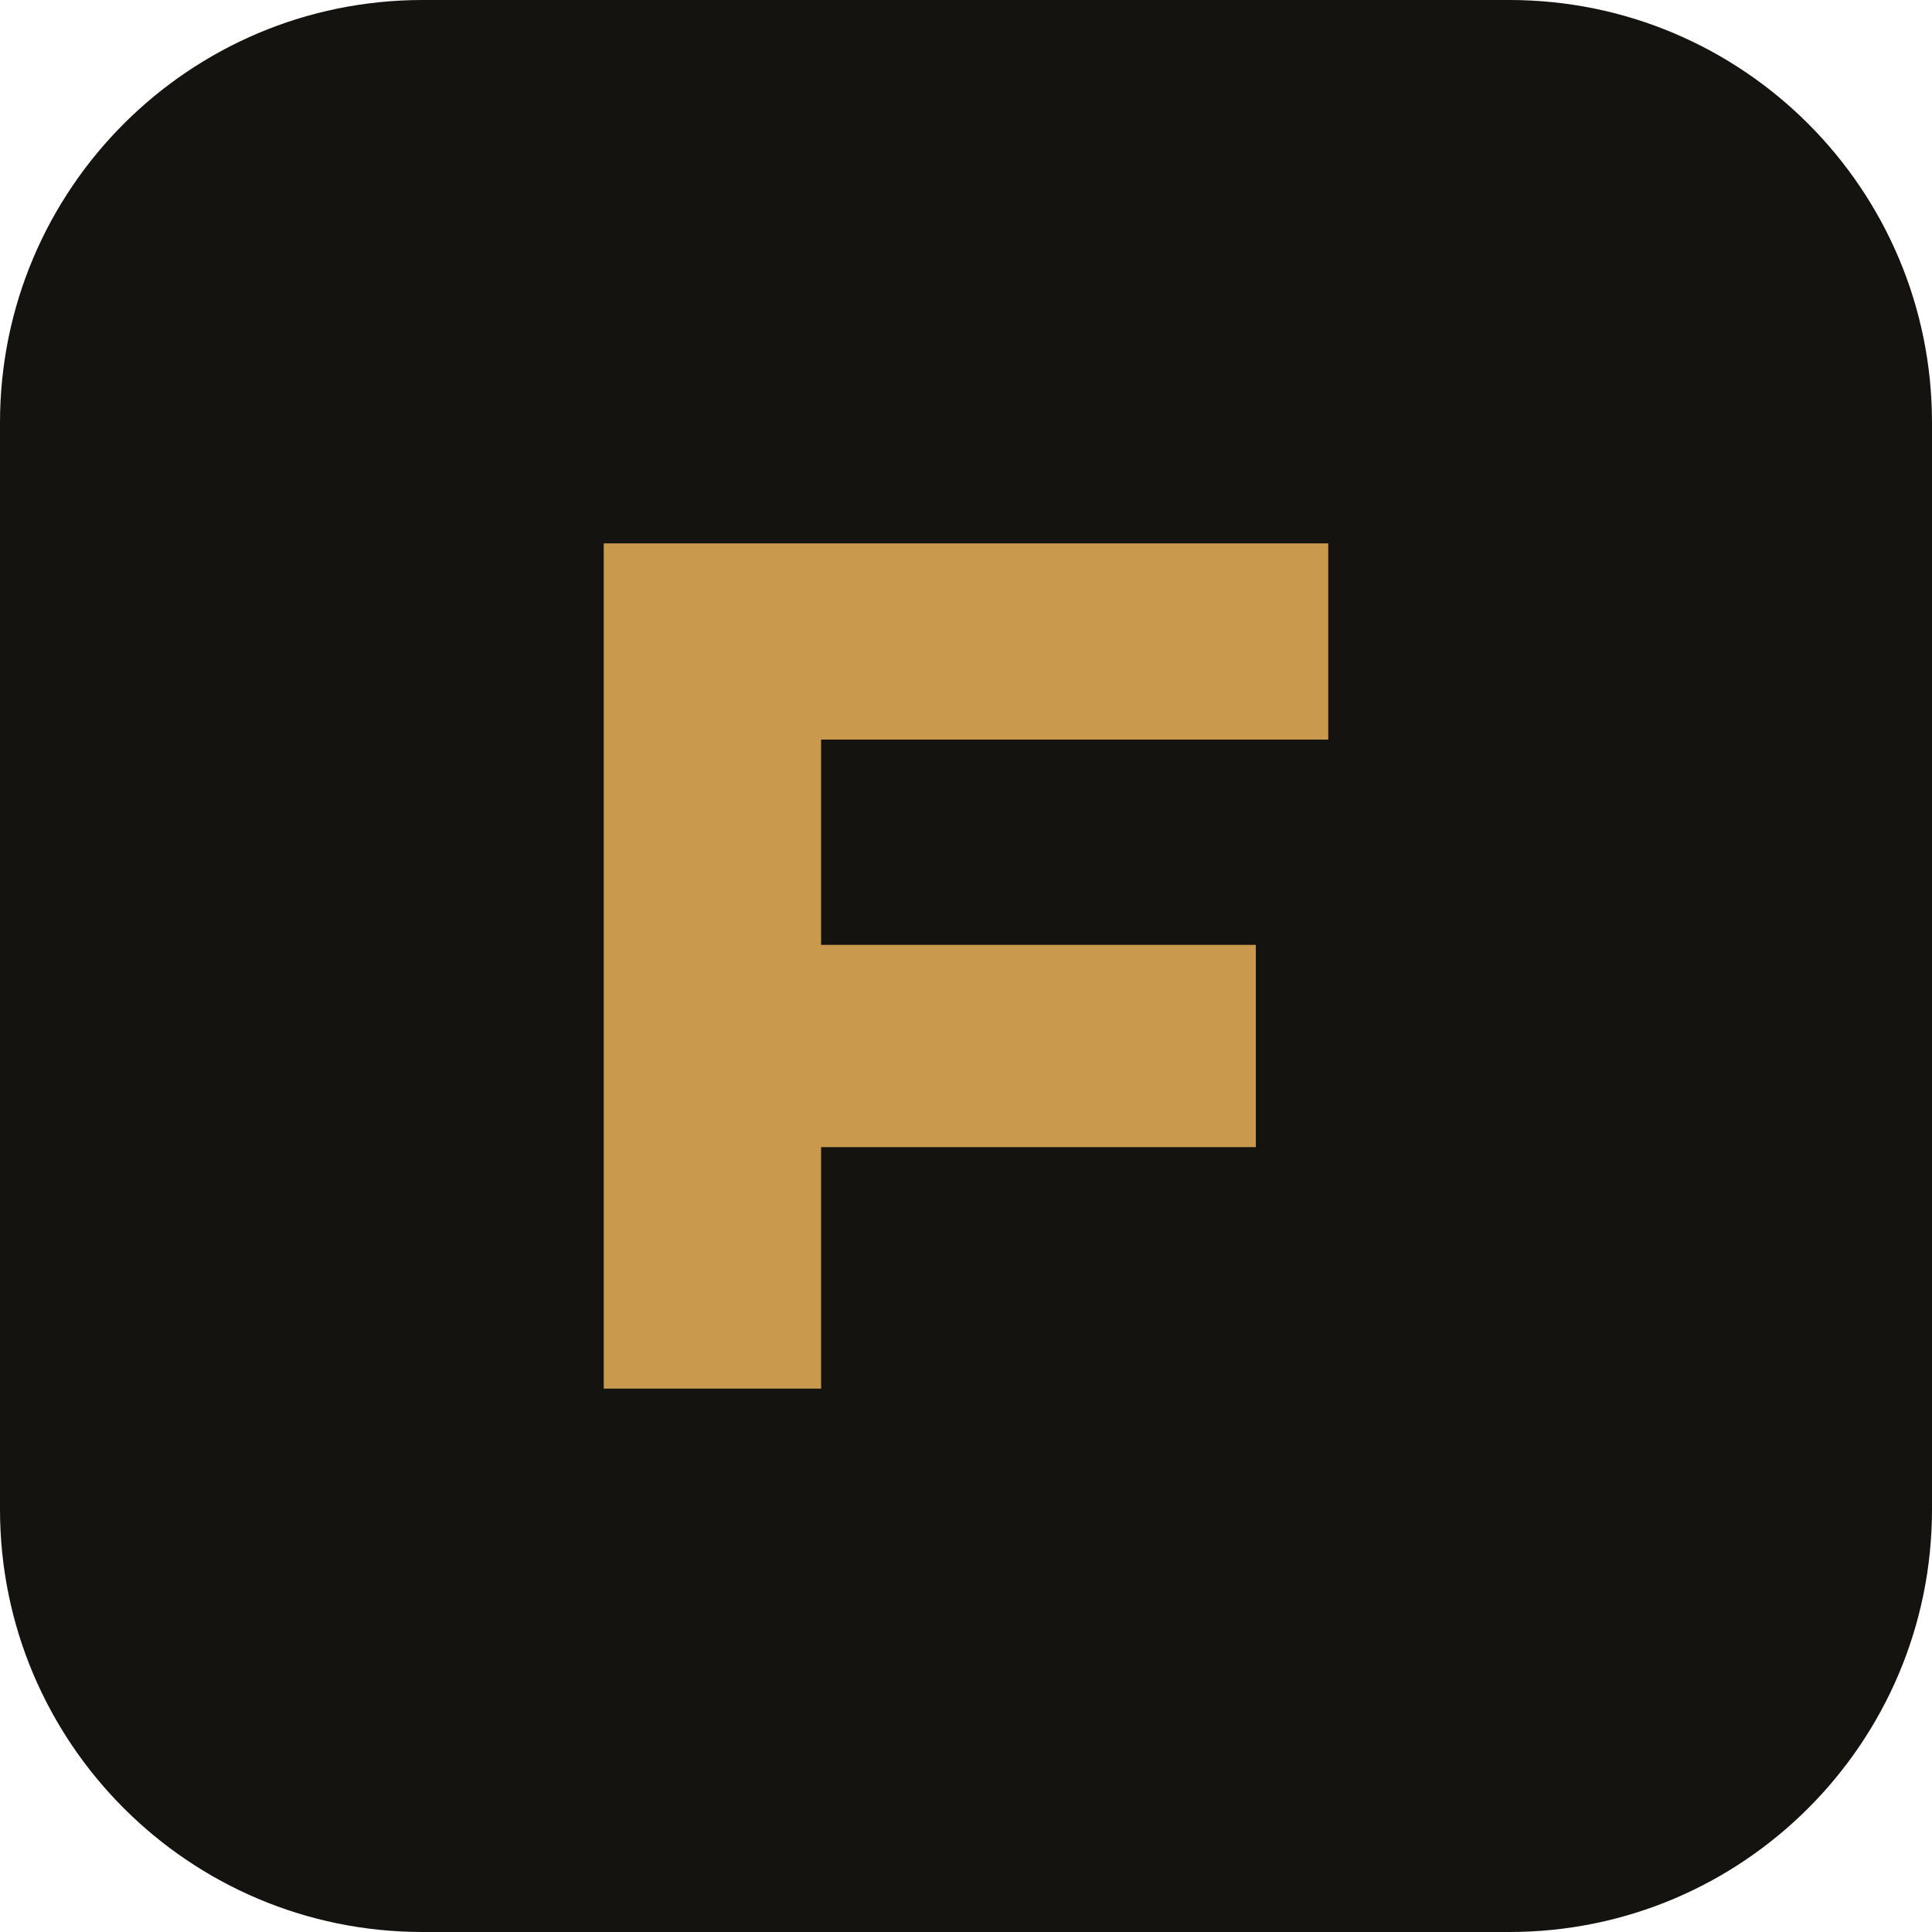
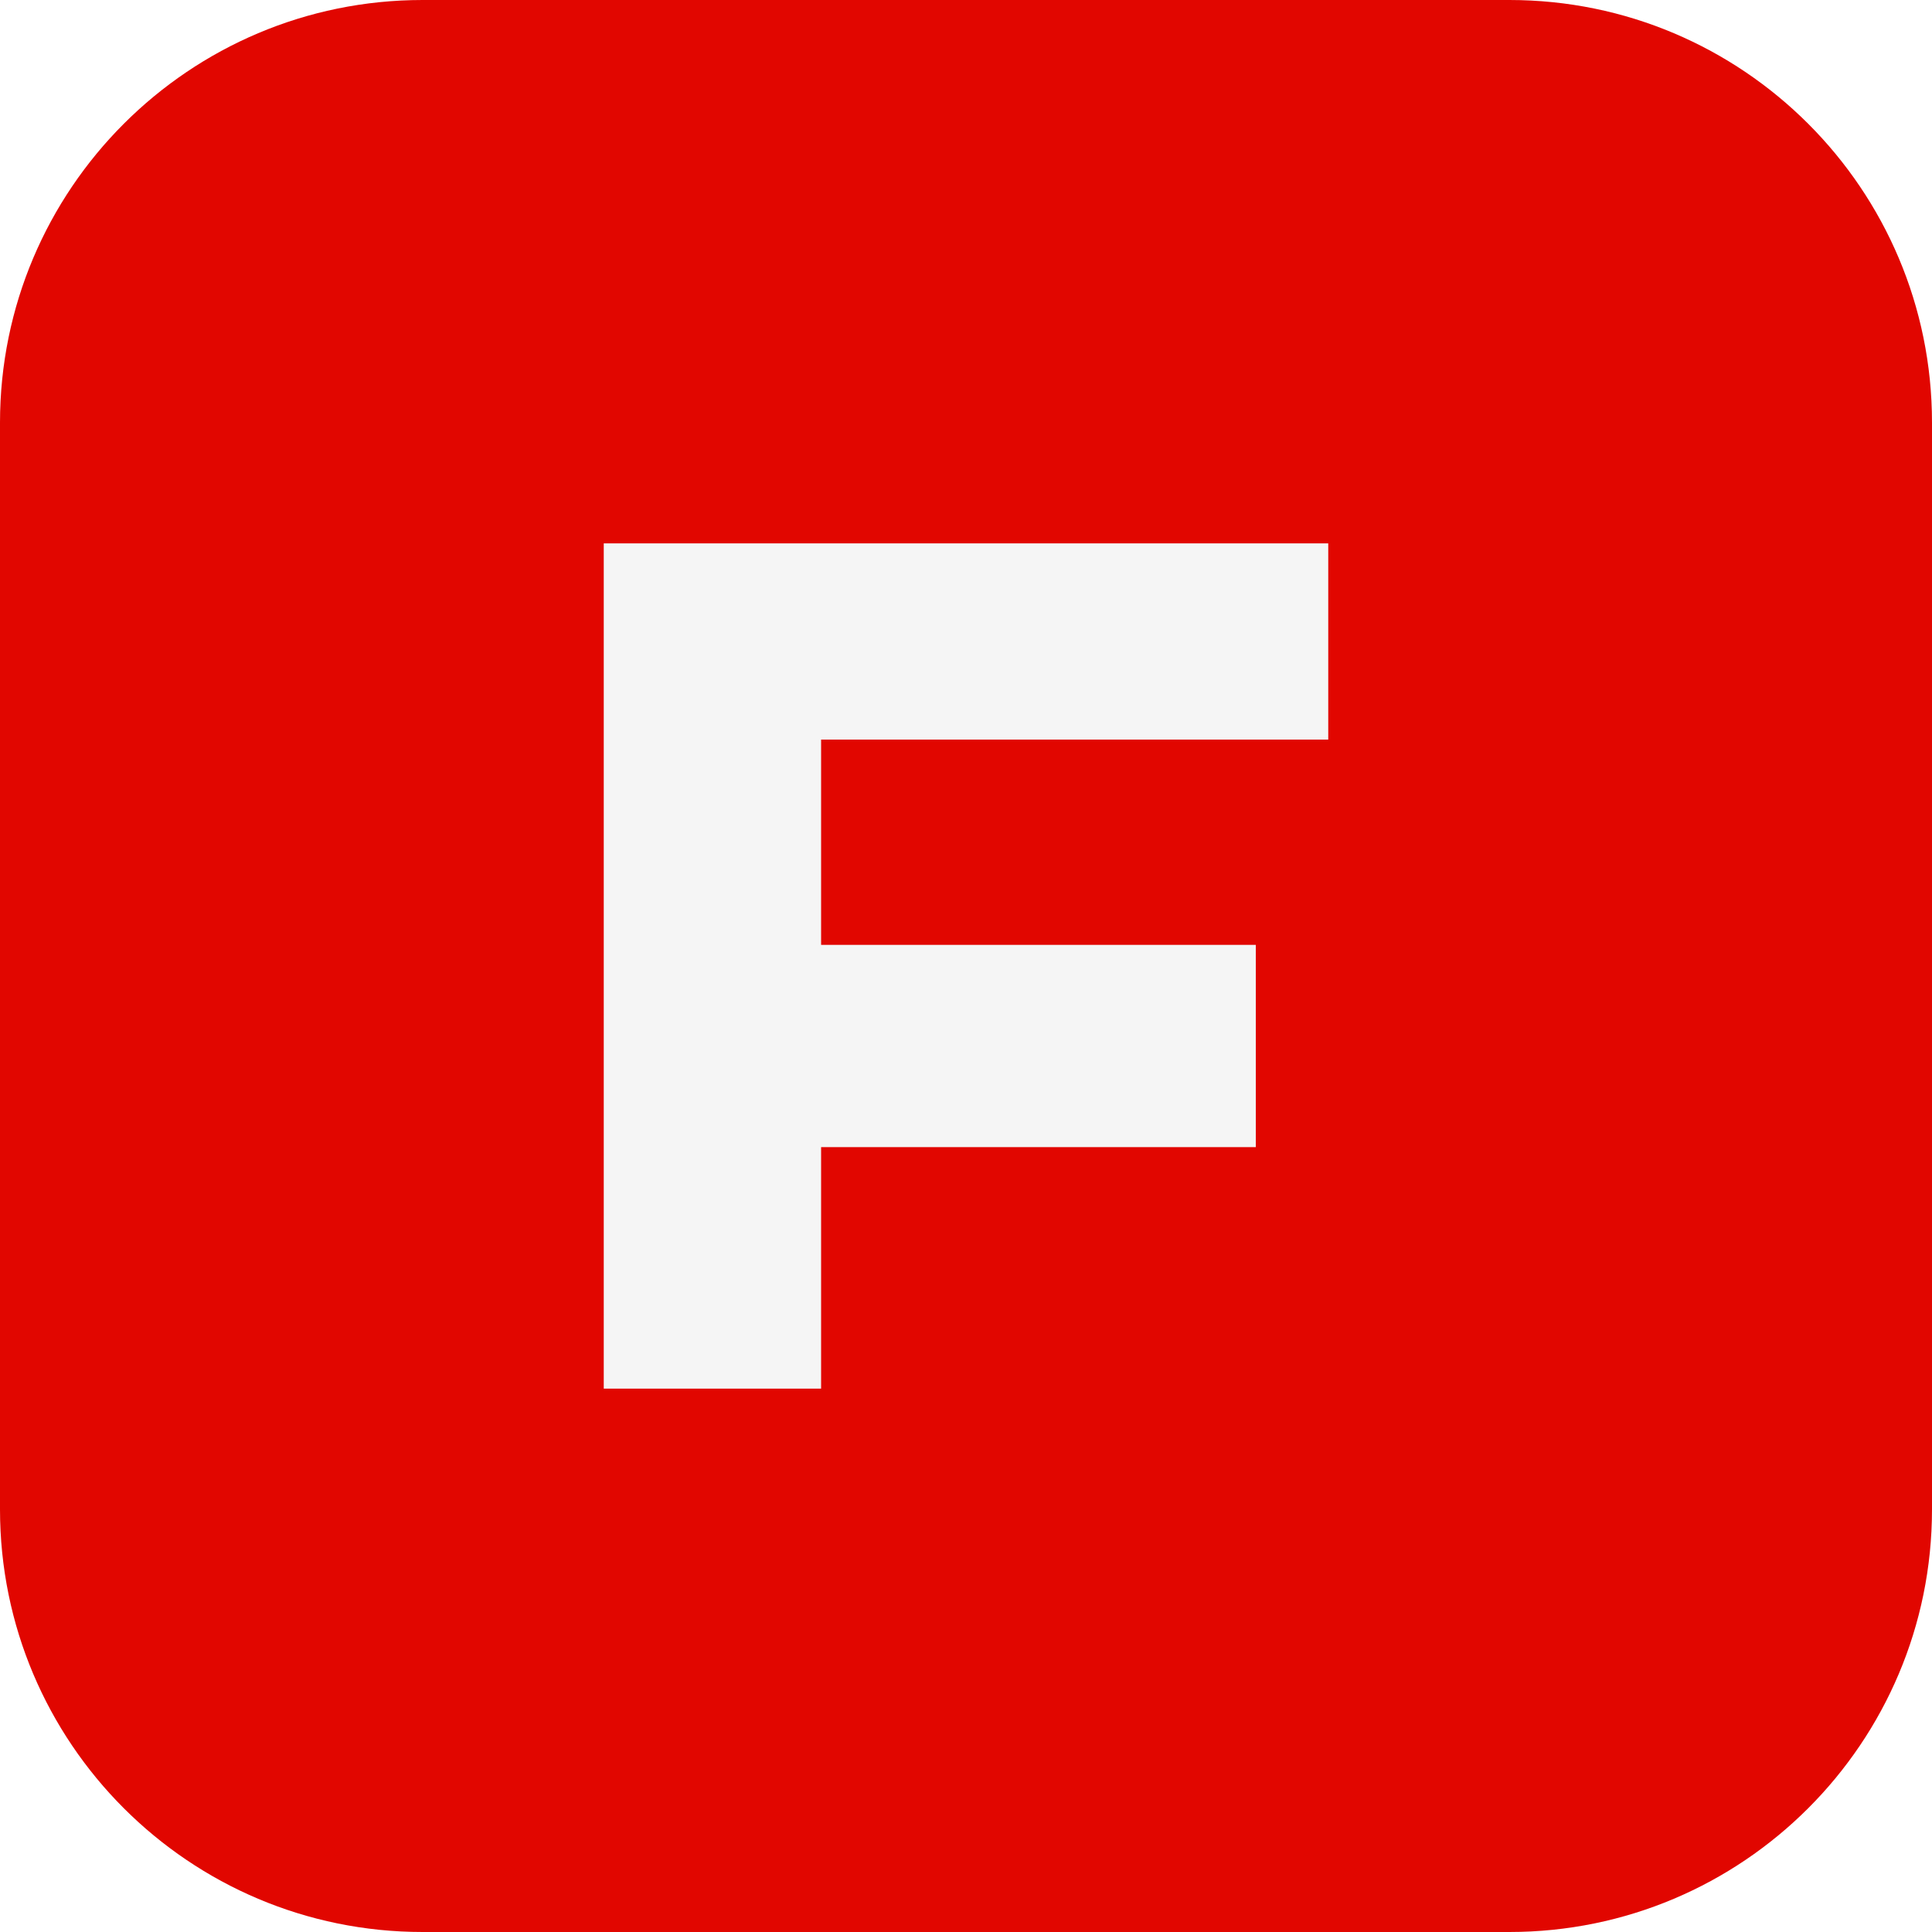
<svg xmlns="http://www.w3.org/2000/svg" viewBox="0 0 64 64" role="img" aria-label="Forma Auto Spa icon">
-   <rect width="64" height="64" rx="14" fill="#15130f" />
-   <path d="M20 46V18h24v6.5H27.2v6.8h14.4V38H27.2v8H20z" fill="#c99a4e" />
+   <rect width="64" height="64" rx="14" fill="#e10600" />
+   <path d="M20 46V18h24v6.5H27.2v6.8h14.4V38H27.2v8H20z" fill="#f5f5f5" />
</svg>
